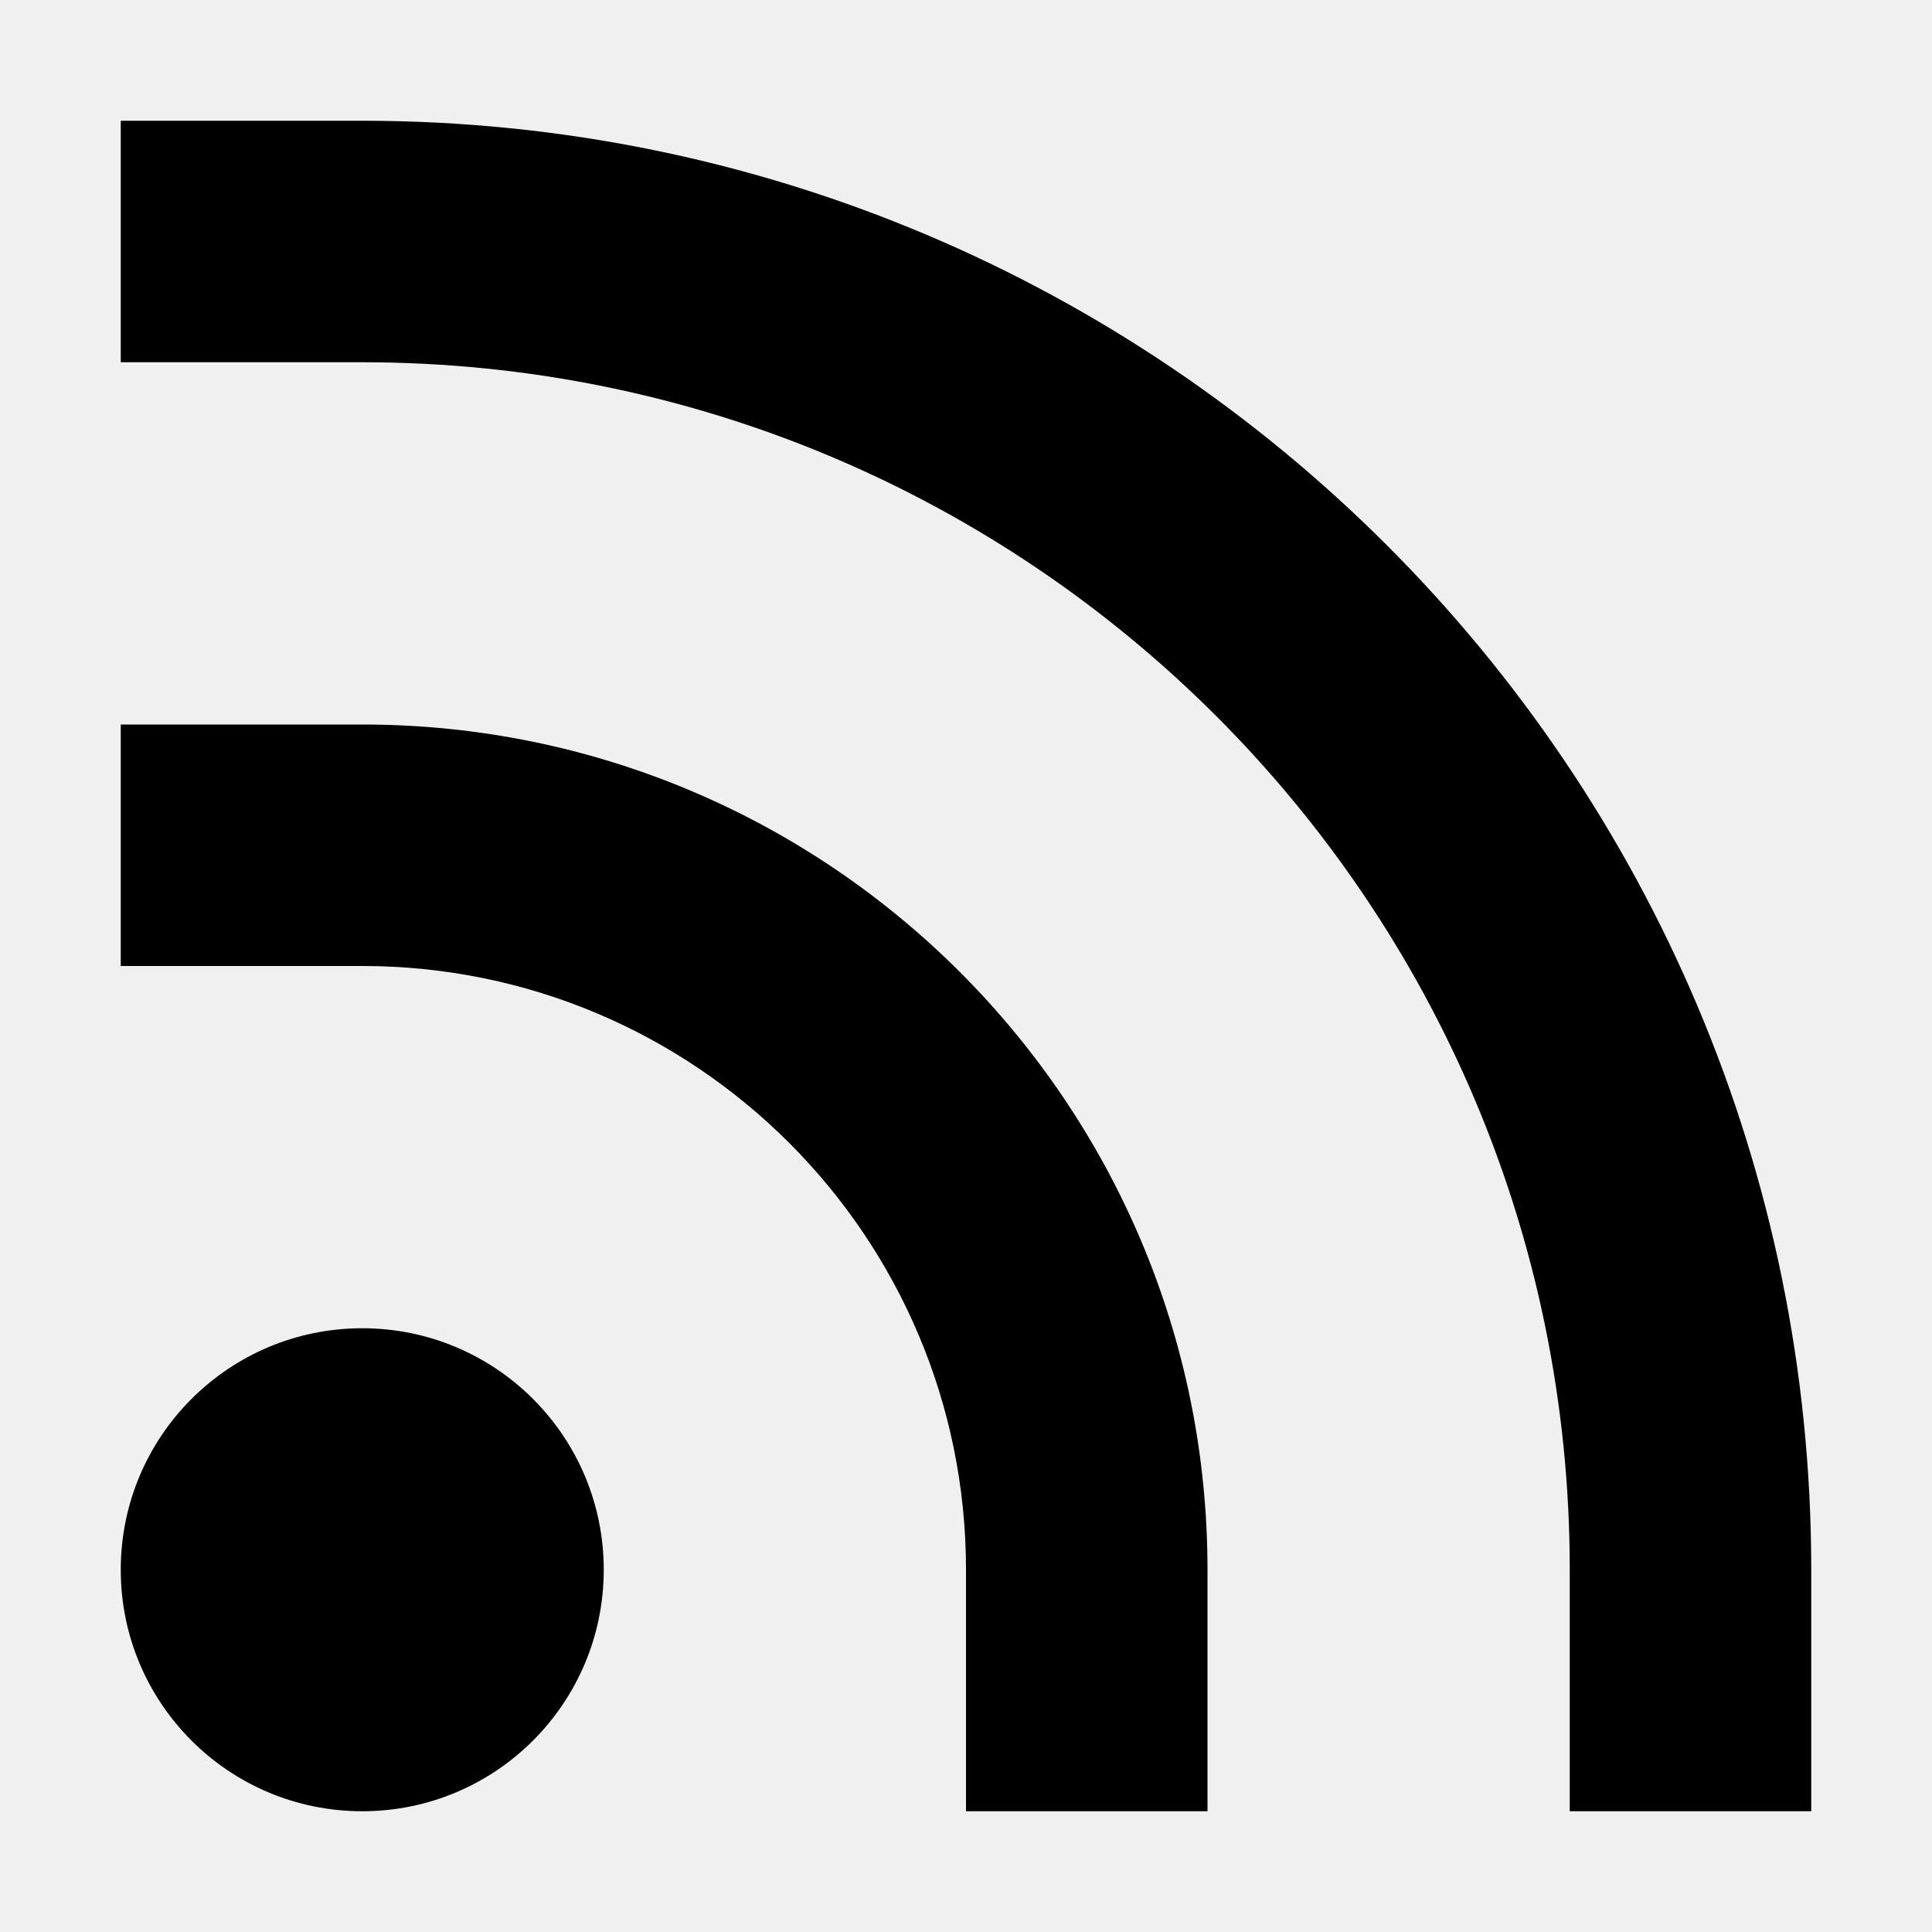
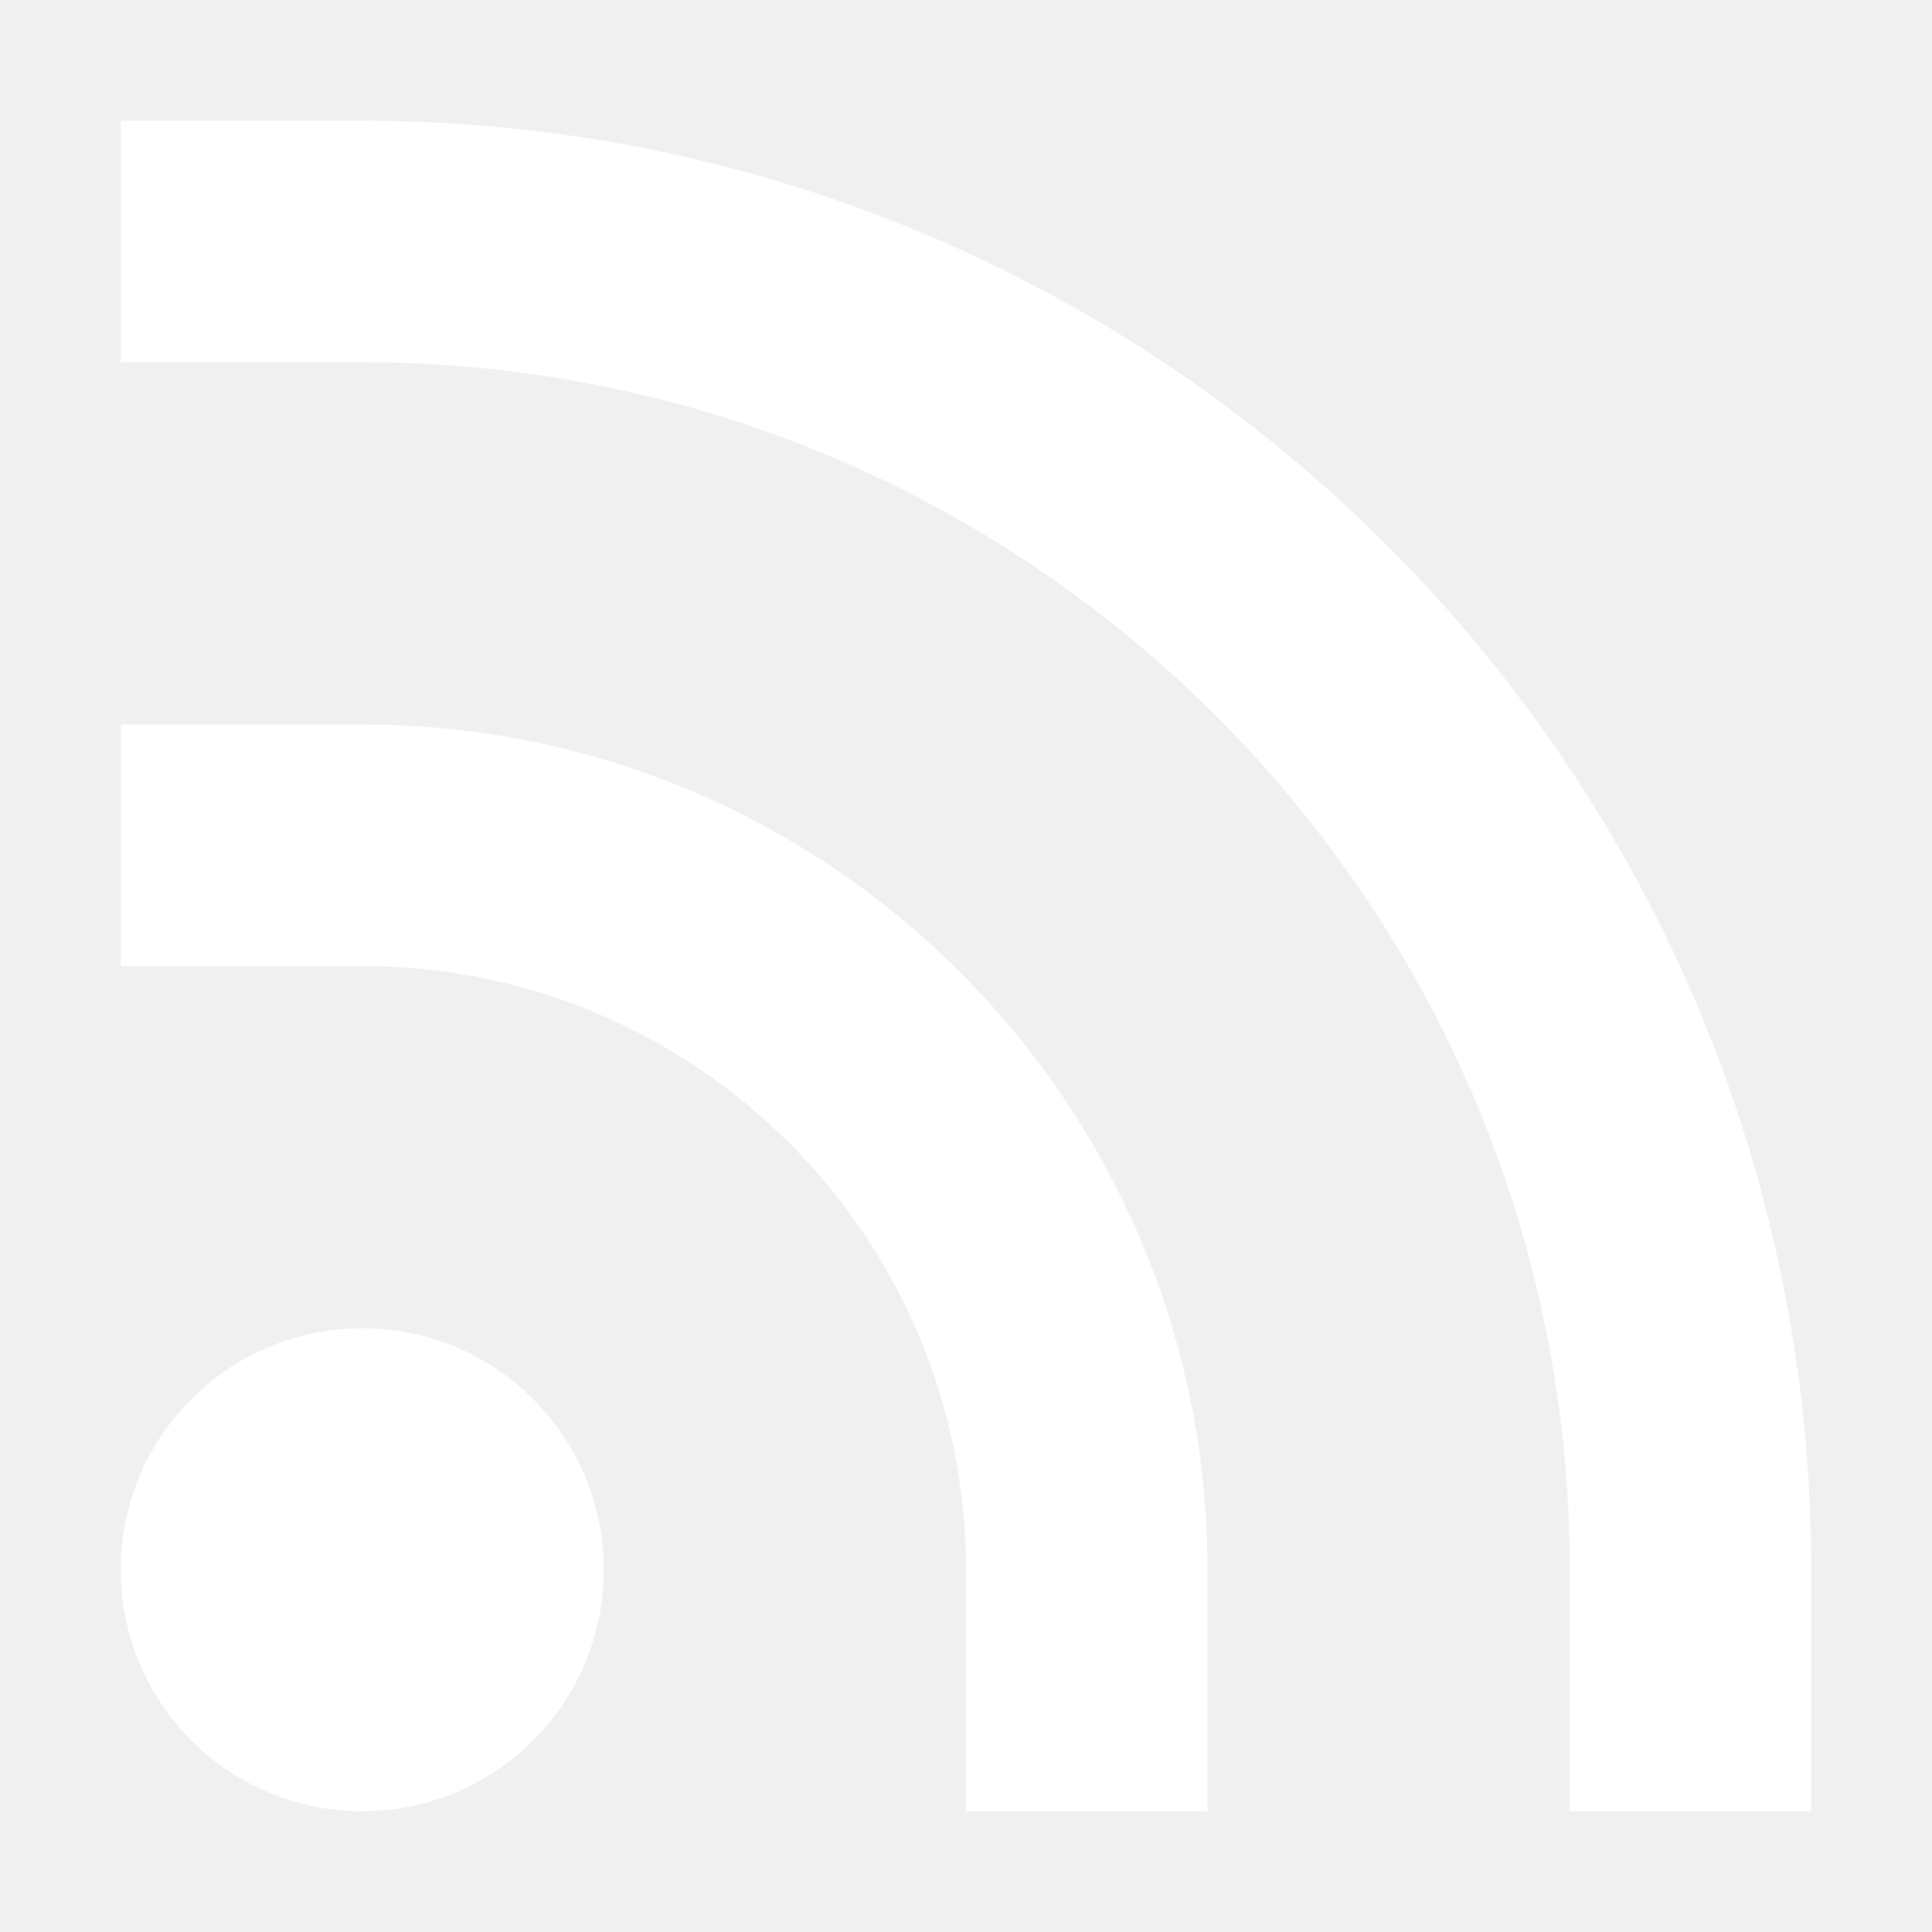
- <svg xmlns="http://www.w3.org/2000/svg" width="800px" height="800px" viewBox="0 0 16 16" fill="none">
-   <path d="M3 1H1V3H3C8.523 3 13 7.477 13 13V15H15V13C15 6.373 9.627 1 3 1Z" fill="#000000" />
-   <path d="M3 6H1V8H3C5.761 8 8 10.239 8 13V15H10V13C10 9.134 6.866 6 3 6Z" fill="#000000" />
-   <path d="M3 15C4.105 15 5 14.105 5 13C5 11.895 4.105 11 3 11C1.895 11 1 11.895 1 13C1 14.105 1.895 15 3 15Z" fill="#000000" />
+ <svg xmlns="http://www.w3.org/2000/svg" viewBox="0 0 16 16" fill="none">
+   <path d="M3 1H1V3H3C8.523 3 13 7.477 13 13V15H15V13C15 6.373 9.627 1 3 1Z" fill="#FFF" />
+   <path d="M3 6H1V8H3C5.761 8 8 10.239 8 13V15H10V13C10 9.134 6.866 6 3 6Z" fill="#FFF" />
+   <path d="M3 15C4.105 15 5 14.105 5 13C5 11.895 4.105 11 3 11C1.895 11 1 11.895 1 13C1 14.105 1.895 15 3 15Z" fill="#FFF" />
</svg>
